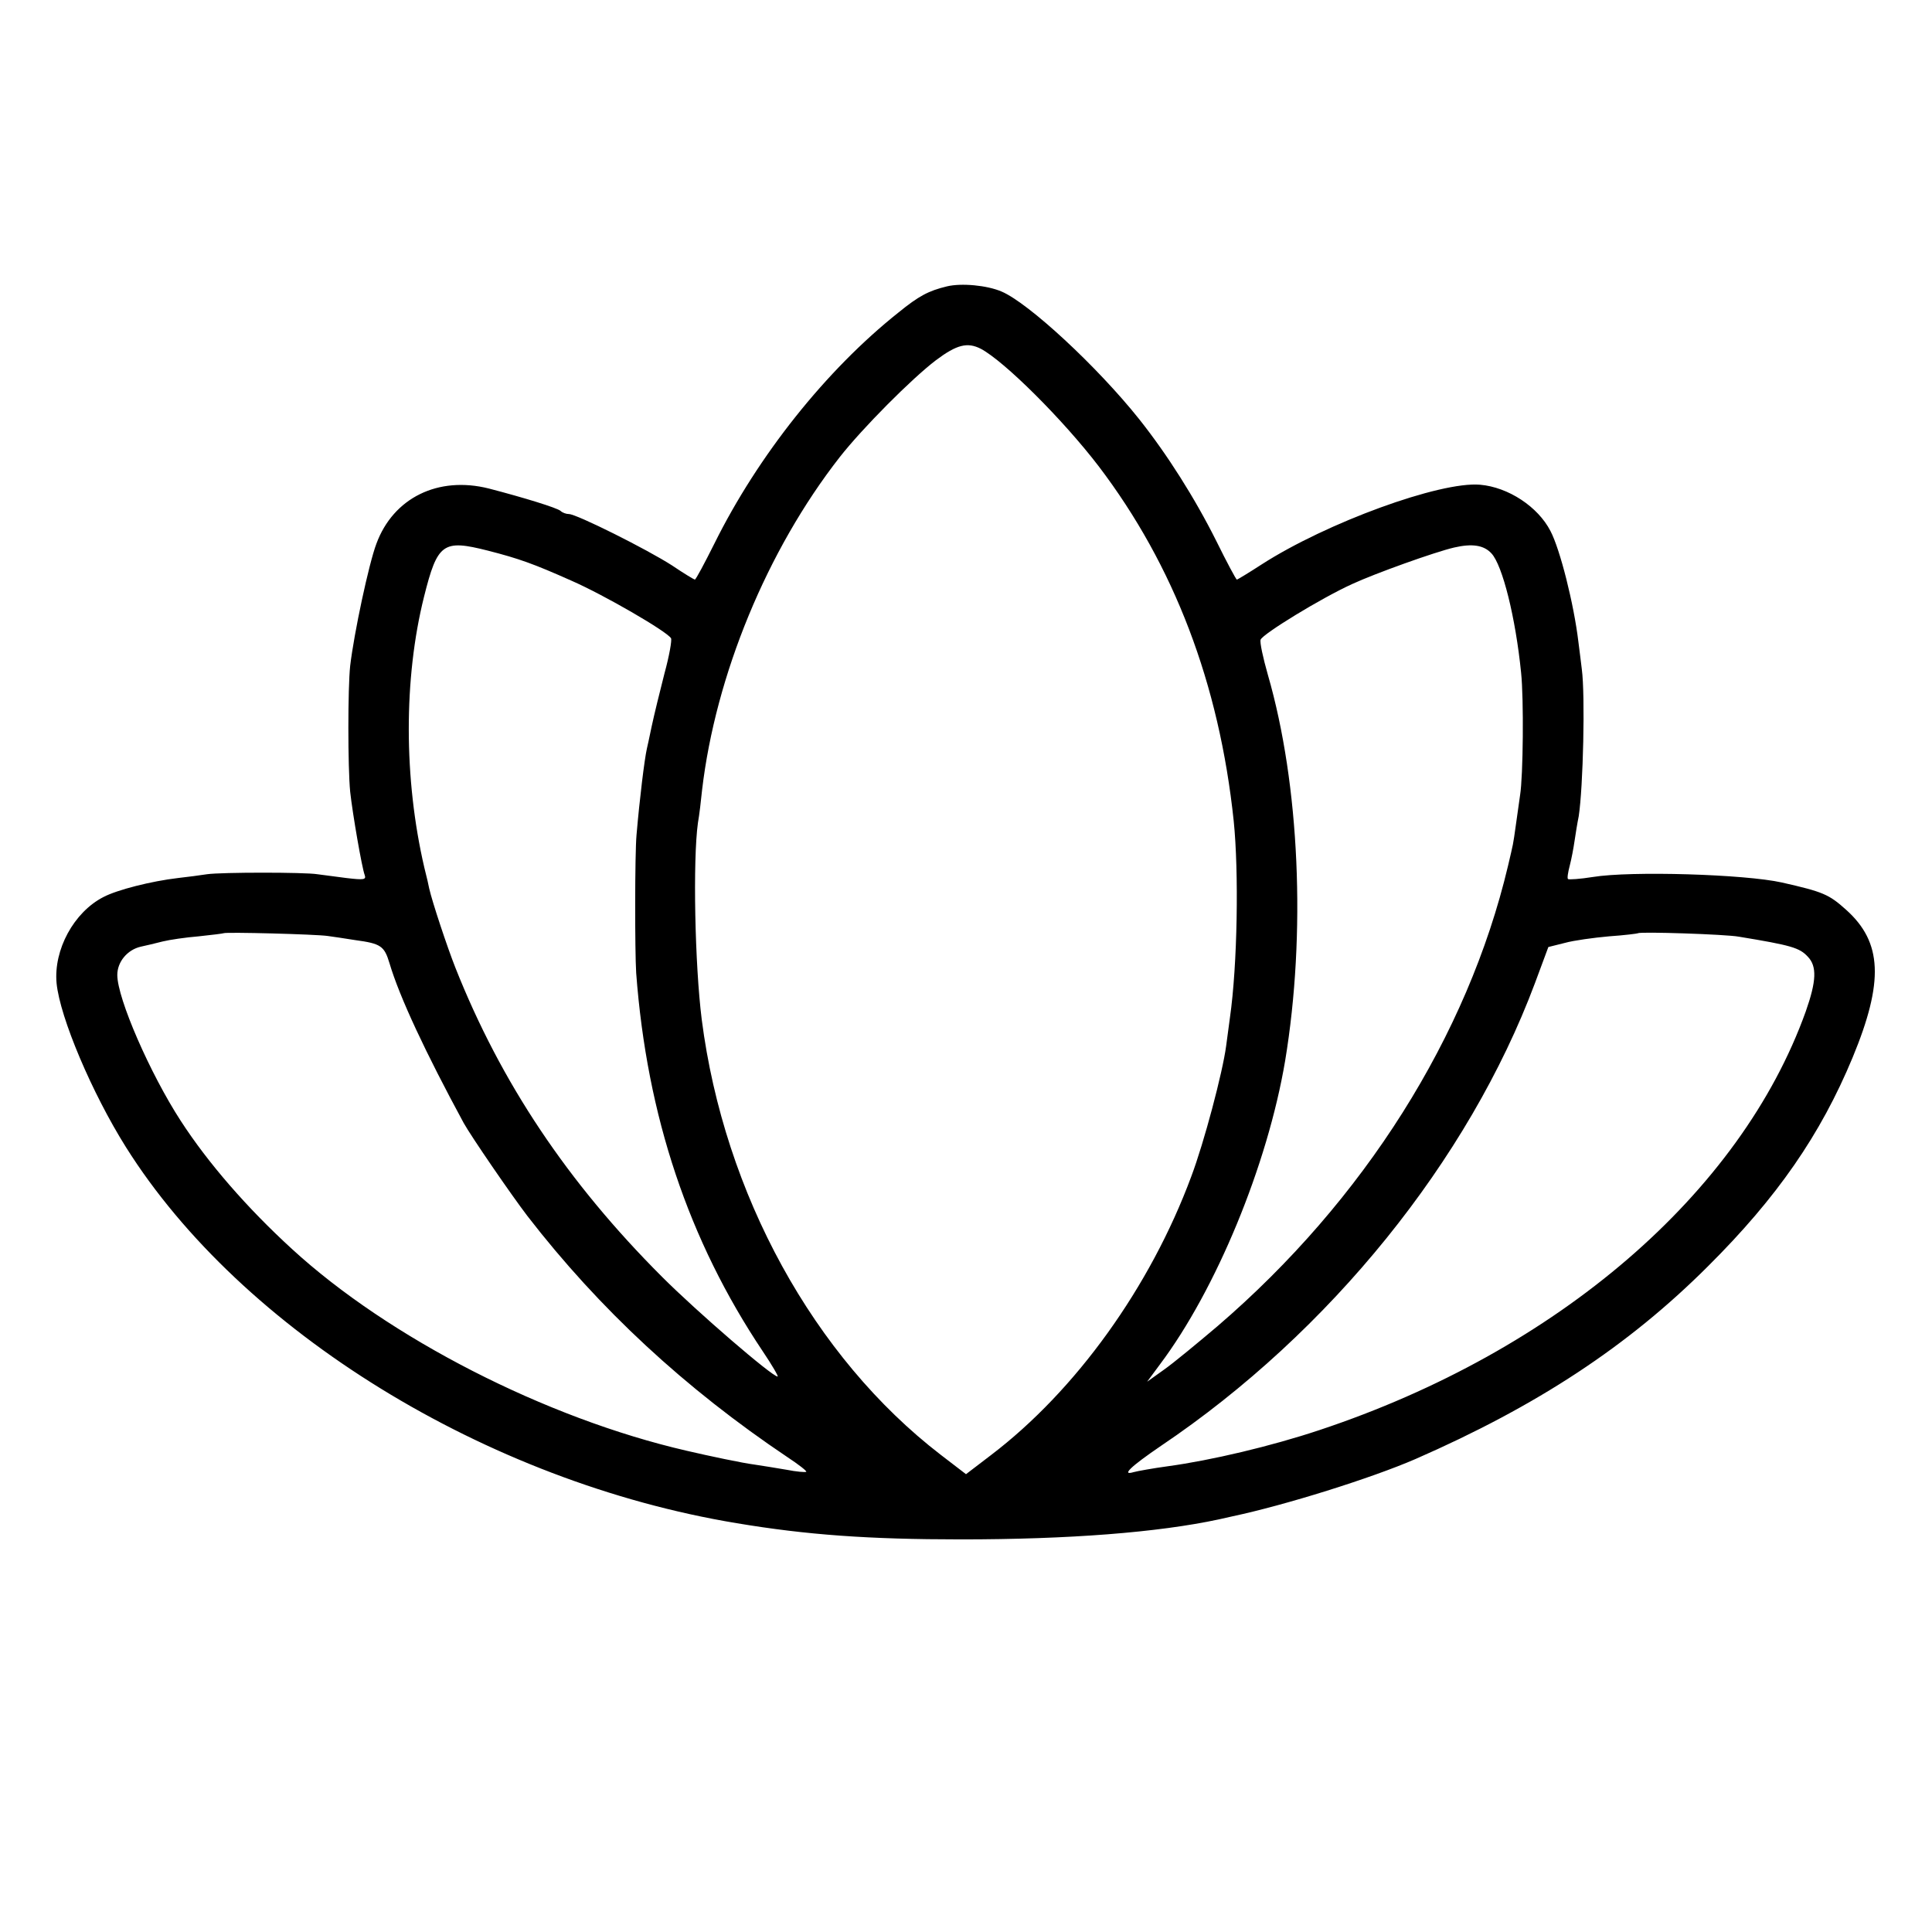
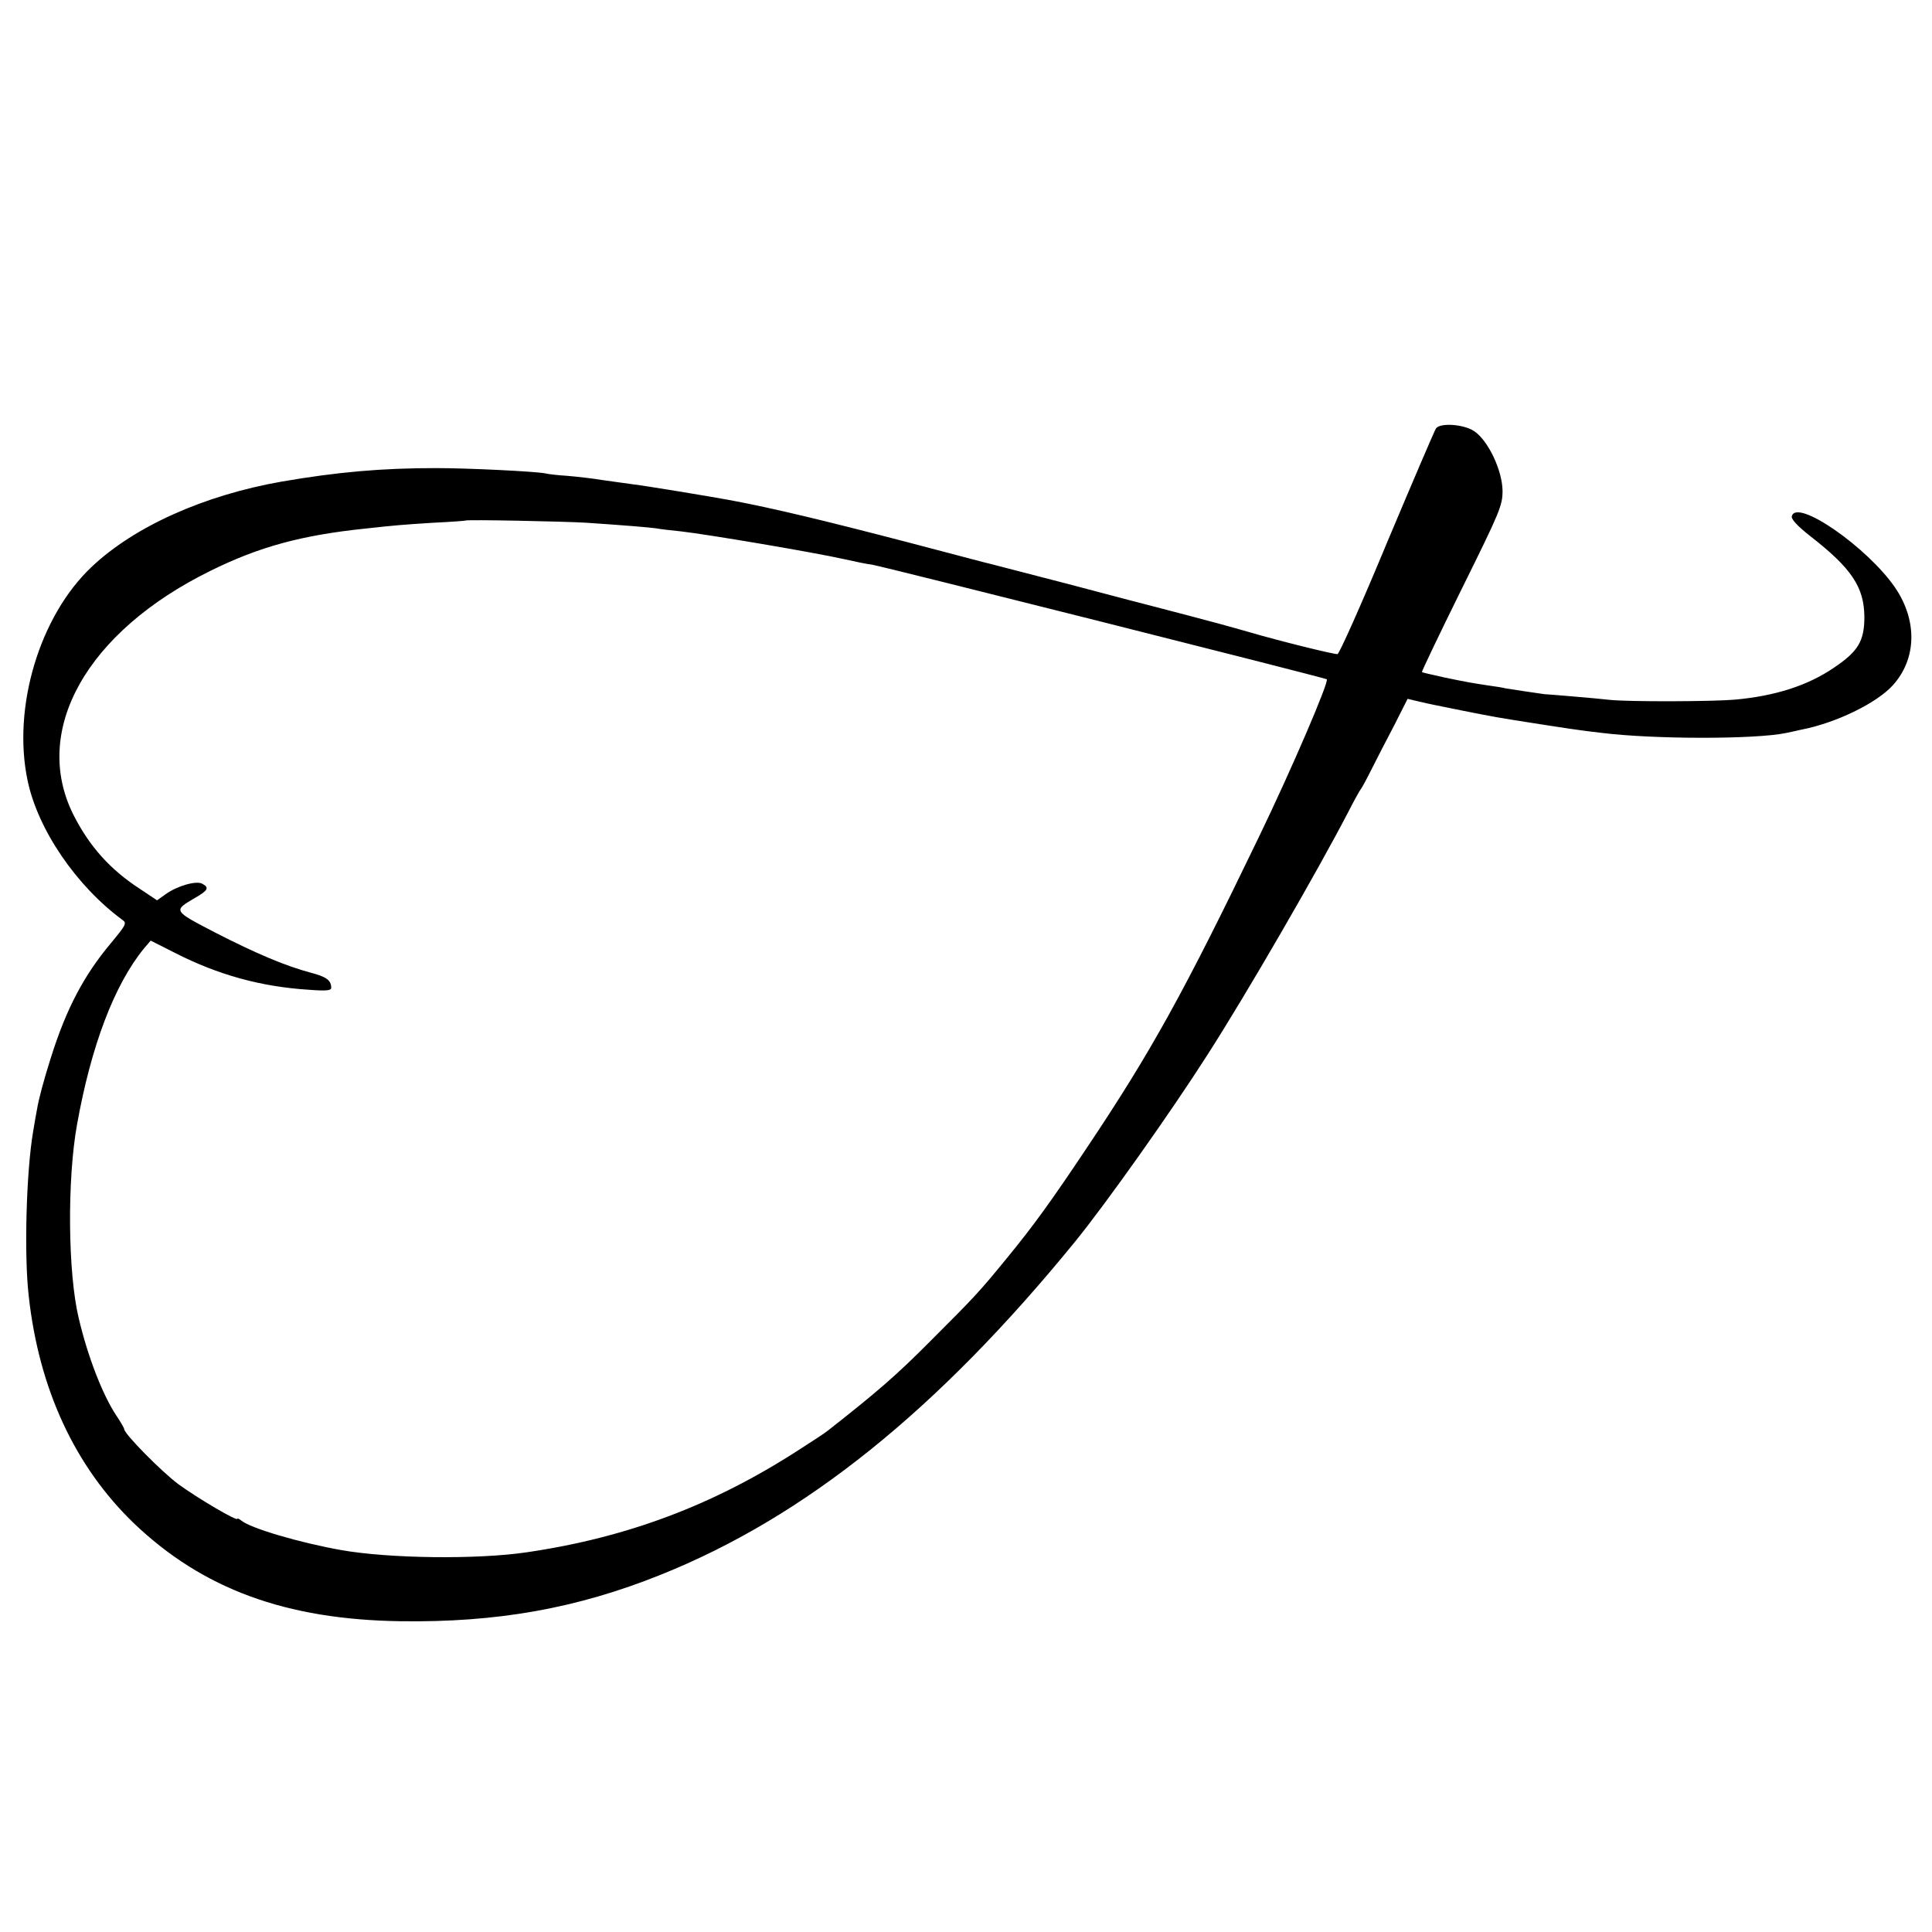
- <svg xmlns="http://www.w3.org/2000/svg" version="1.0" width="560pt" height="560pt" viewBox="0 0 560 560" preserveAspectRatio="xMidYMid meet">
-   <g transform="translate(0,560) scale(0.1,-0.1)" fill="#000000" stroke="none">
-     <path d="M2745 4770 c-54 -13 -82 -28 -141 -76 -210 -167 -407 -415 -533 -669 -29 -58 -54 -105 -57 -105 -2 0 -32 18 -66 41 -73 47 -277 149 -299 149 -8 0 -19 4 -24 9 -10 9 -108 39 -208 65 -147 37 -277 -27 -326 -160 -22 -58 -65 -260 -76 -354 -7 -64 -7 -294 0 -365 7 -64 34 -220 42 -241 5 -14 -2 -15 -53 -9 -32 4 -70 9 -84 11 -36 6 -278 6 -320 0 -19 -3 -57 -8 -84 -11 -77 -9 -176 -34 -216 -55 -86 -44 -145 -153 -136 -250 10 -100 103 -319 201 -475 335 -533 1045 -970 1770 -1090 203 -34 384 -47 650 -47 314 0 571 20 748 58 9 2 27 6 40 9 151 32 401 110 530 166 352 154 616 327 848 559 200 199 326 381 419 605 91 220 86 334 -19 428 -50 45 -67 52 -186 79 -107 24 -438 34 -548 16 -37 -6 -70 -8 -72 -6 -3 2 0 20 5 39 5 19 11 51 14 72 3 20 8 52 12 71 13 85 19 351 9 426 -2 19 -7 55 -10 80 -13 109 -53 268 -81 321 -36 70 -122 127 -204 134 -116 10 -445 -110 -633 -231 -37 -24 -70 -44 -72 -44 -2 0 -29 50 -59 111 -63 126 -143 252 -224 354 -122 153 -321 337 -399 370 -42 18 -116 25 -158 15z m98 -181 c68 -36 238 -205 342 -341 218 -287 349 -629 391 -1028 15 -147 11 -416 -11 -570 -3 -22 -8 -59 -11 -82 -10 -76 -64 -280 -101 -378 -119 -321 -335 -621 -581 -808 l-72 -55 -73 56 c-368 283 -628 756 -693 1262 -20 159 -26 462 -11 570 4 22 9 65 12 95 39 332 188 695 399 965 65 83 208 227 279 281 60 45 91 53 130 33z m-1429 -585 c90 -23 132 -38 242 -87 94 -41 277 -147 289 -167 3 -5 -5 -51 -19 -102 -13 -51 -30 -120 -37 -153 -7 -33 -13 -62 -14 -65 -7 -31 -21 -145 -30 -250 -5 -54 -5 -337 -1 -400 31 -415 152 -776 367 -1097 27 -40 46 -73 43 -73 -16 0 -233 187 -335 289 -274 274 -467 563 -599 896 -23 58 -67 190 -76 230 -1 6 -7 33 -14 60 -60 258 -60 549 -1 785 39 156 55 167 185 134z m2909 -8 c32 -34 70 -186 86 -346 8 -76 6 -300 -3 -355 -2 -16 -8 -55 -12 -85 -9 -64 -7 -51 -23 -120 -117 -493 -417 -969 -842 -1334 -59 -50 -128 -107 -155 -126 l-49 -35 37 50 c163 217 312 578 363 880 61 368 42 801 -50 1119 -14 49 -24 95 -21 102 7 17 175 120 265 161 67 31 240 93 296 106 52 12 86 7 108 -17z m-3373 -1109 c14 -2 50 -7 80 -12 74 -10 84 -17 99 -67 29 -98 105 -260 215 -463 21 -38 139 -210 185 -270 208 -269 456 -499 754 -699 32 -21 56 -40 54 -42 -2 -2 -28 0 -58 6 -30 5 -72 12 -93 15 -32 4 -132 25 -196 40 -408 94 -863 327 -1144 585 -130 119 -243 249 -322 371 -89 137 -184 355 -184 423 0 38 29 73 68 82 15 3 43 10 63 15 20 5 68 12 105 15 38 4 70 8 72 9 5 4 270 -3 302 -8z m4090 -2 c152 -25 176 -32 200 -58 27 -28 25 -71 -6 -159 -189 -527 -720 -984 -1409 -1213 -141 -47 -315 -88 -440 -105 -44 -6 -88 -14 -99 -17 -37 -11 -9 16 79 76 489 329 892 828 1084 1341 l39 105 48 12 c25 7 83 15 128 19 44 3 83 8 84 9 6 5 254 -3 292 -10z" />
+ <svg xmlns="http://www.w3.org/2000/svg" version="1.0" width="700pt" height="700pt" viewBox="0 0 700 700" preserveAspectRatio="xMidYMid meet">
+   <g transform="translate(0,700) scale(0.1,-0.1)" fill="#000000" stroke="none">
+     <path d="M5203 5448 c-5 -7 -85 -194 -178 -415 -92 -222 -173 -403 -179 -403 -18 0 -212 48 -321 80 -55 16 -154 43 -220 60 -66 17 -163 43 -215 56 -112 30 -334 88 -440 115 -41 11 -82 21 -90 23 -8 2 -130 34 -270 71 -315 82 -487 123 -640 152 -75 14 -312 53 -355 58 -27 4 -79 11 -115 16 -35 6 -91 12 -125 15 -33 2 -69 6 -80 9 -36 7 -277 19 -395 19 -197 0 -357 -14 -560 -49 -279 -49 -533 -162 -688 -309 -189 -178 -288 -510 -232 -774 37 -178 177 -383 345 -506 15 -11 10 -19 -43 -83 -99 -118 -162 -239 -217 -413 -27 -85 -45 -153 -51 -190 -3 -14 -9 -50 -14 -80 -25 -147 -33 -447 -16 -595 37 -338 168 -619 381 -824 249 -238 550 -349 966 -355 349 -5 638 46 942 168 522 209 1003 595 1502 1207 113 139 347 469 481 679 140 218 397 662 510 880 21 41 41 77 44 80 3 3 20 34 38 70 18 36 55 108 83 161 l49 97 42 -10 c47 -11 50 -11 158 -33 116 -23 127 -25 255 -45 109 -17 173 -27 245 -35 191 -24 558 -24 670 -1 14 3 39 8 55 12 126 24 274 96 333 161 86 95 90 233 9 353 -100 147 -360 327 -375 259 -2 -11 22 -36 65 -70 152 -118 197 -186 198 -294 0 -87 -22 -125 -110 -184 -95 -65 -214 -103 -360 -116 -81 -7 -376 -8 -450 -1 -27 3 -90 9 -140 13 -49 4 -94 8 -100 8 -24 3 -122 18 -140 21 -11 3 -38 7 -60 10 -66 10 -77 12 -160 29 -44 10 -81 18 -83 20 -2 1 63 137 144 301 139 281 148 302 148 356 -1 74 -52 182 -103 216 -38 25 -122 31 -138 10z m-3078 -342 c147 -10 218 -16 250 -20 17 -3 57 -8 90 -11 98 -11 482 -76 594 -101 36 -8 82 -18 101 -20 38 -6 1610 -402 1647 -415 11 -4 -127 -326 -247 -574 -271 -562 -390 -777 -623 -1125 -128 -192 -195 -284 -286 -395 -103 -126 -117 -141 -277 -301 -127 -128 -197 -188 -374 -327 -8 -7 -58 -40 -110 -73 -307 -198 -619 -315 -980 -368 -181 -27 -501 -23 -675 8 -151 27 -328 79 -361 107 -8 6 -14 9 -14 6 0 -10 -143 74 -213 125 -62 46 -197 183 -197 200 0 4 -13 26 -29 50 -49 74 -103 212 -136 353 -39 163 -42 500 -6 700 51 285 135 507 243 639 l24 28 89 -45 c155 -79 310 -122 483 -133 65 -5 82 -3 82 7 0 28 -18 40 -75 55 -90 24 -197 69 -347 146 -152 79 -151 78 -71 125 47 27 52 37 26 51 -21 12 -90 -7 -133 -38 l-31 -22 -63 42 c-106 69 -181 152 -239 266 -155 306 46 665 496 886 176 87 330 129 562 153 109 12 134 14 245 21 63 3 116 7 117 8 5 4 354 -3 438 -8z" />
  </g>
</svg>
